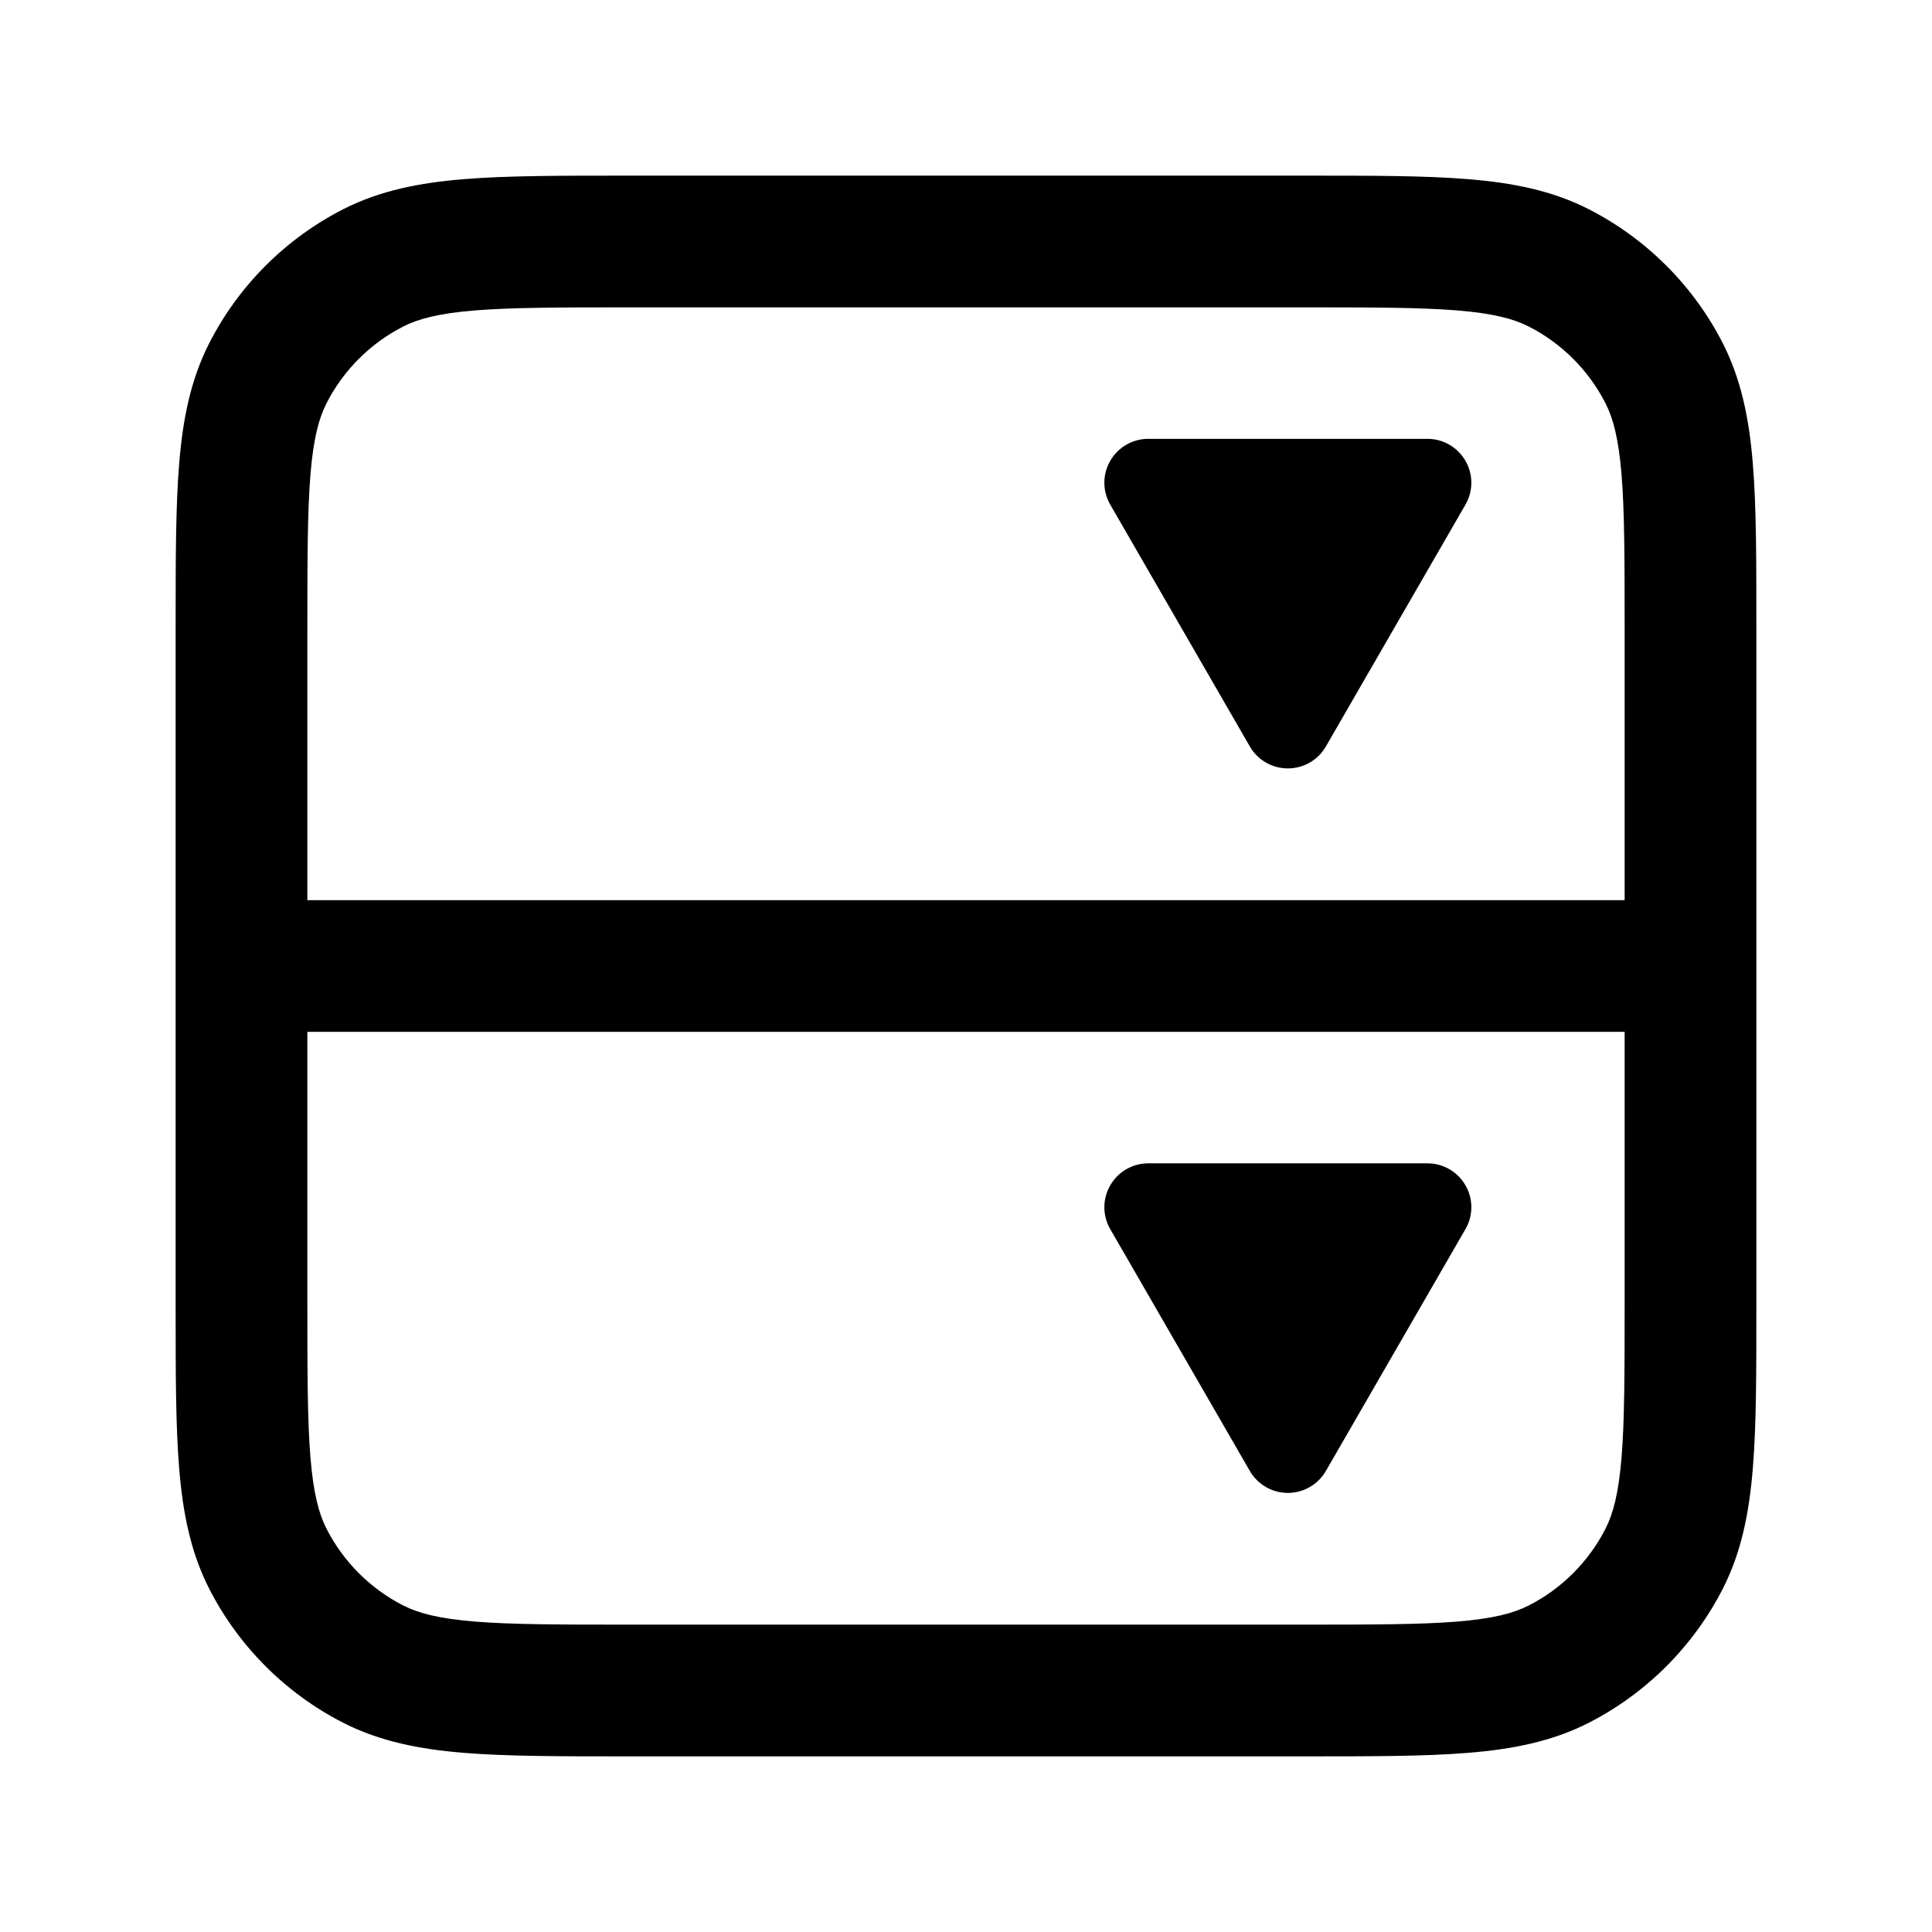
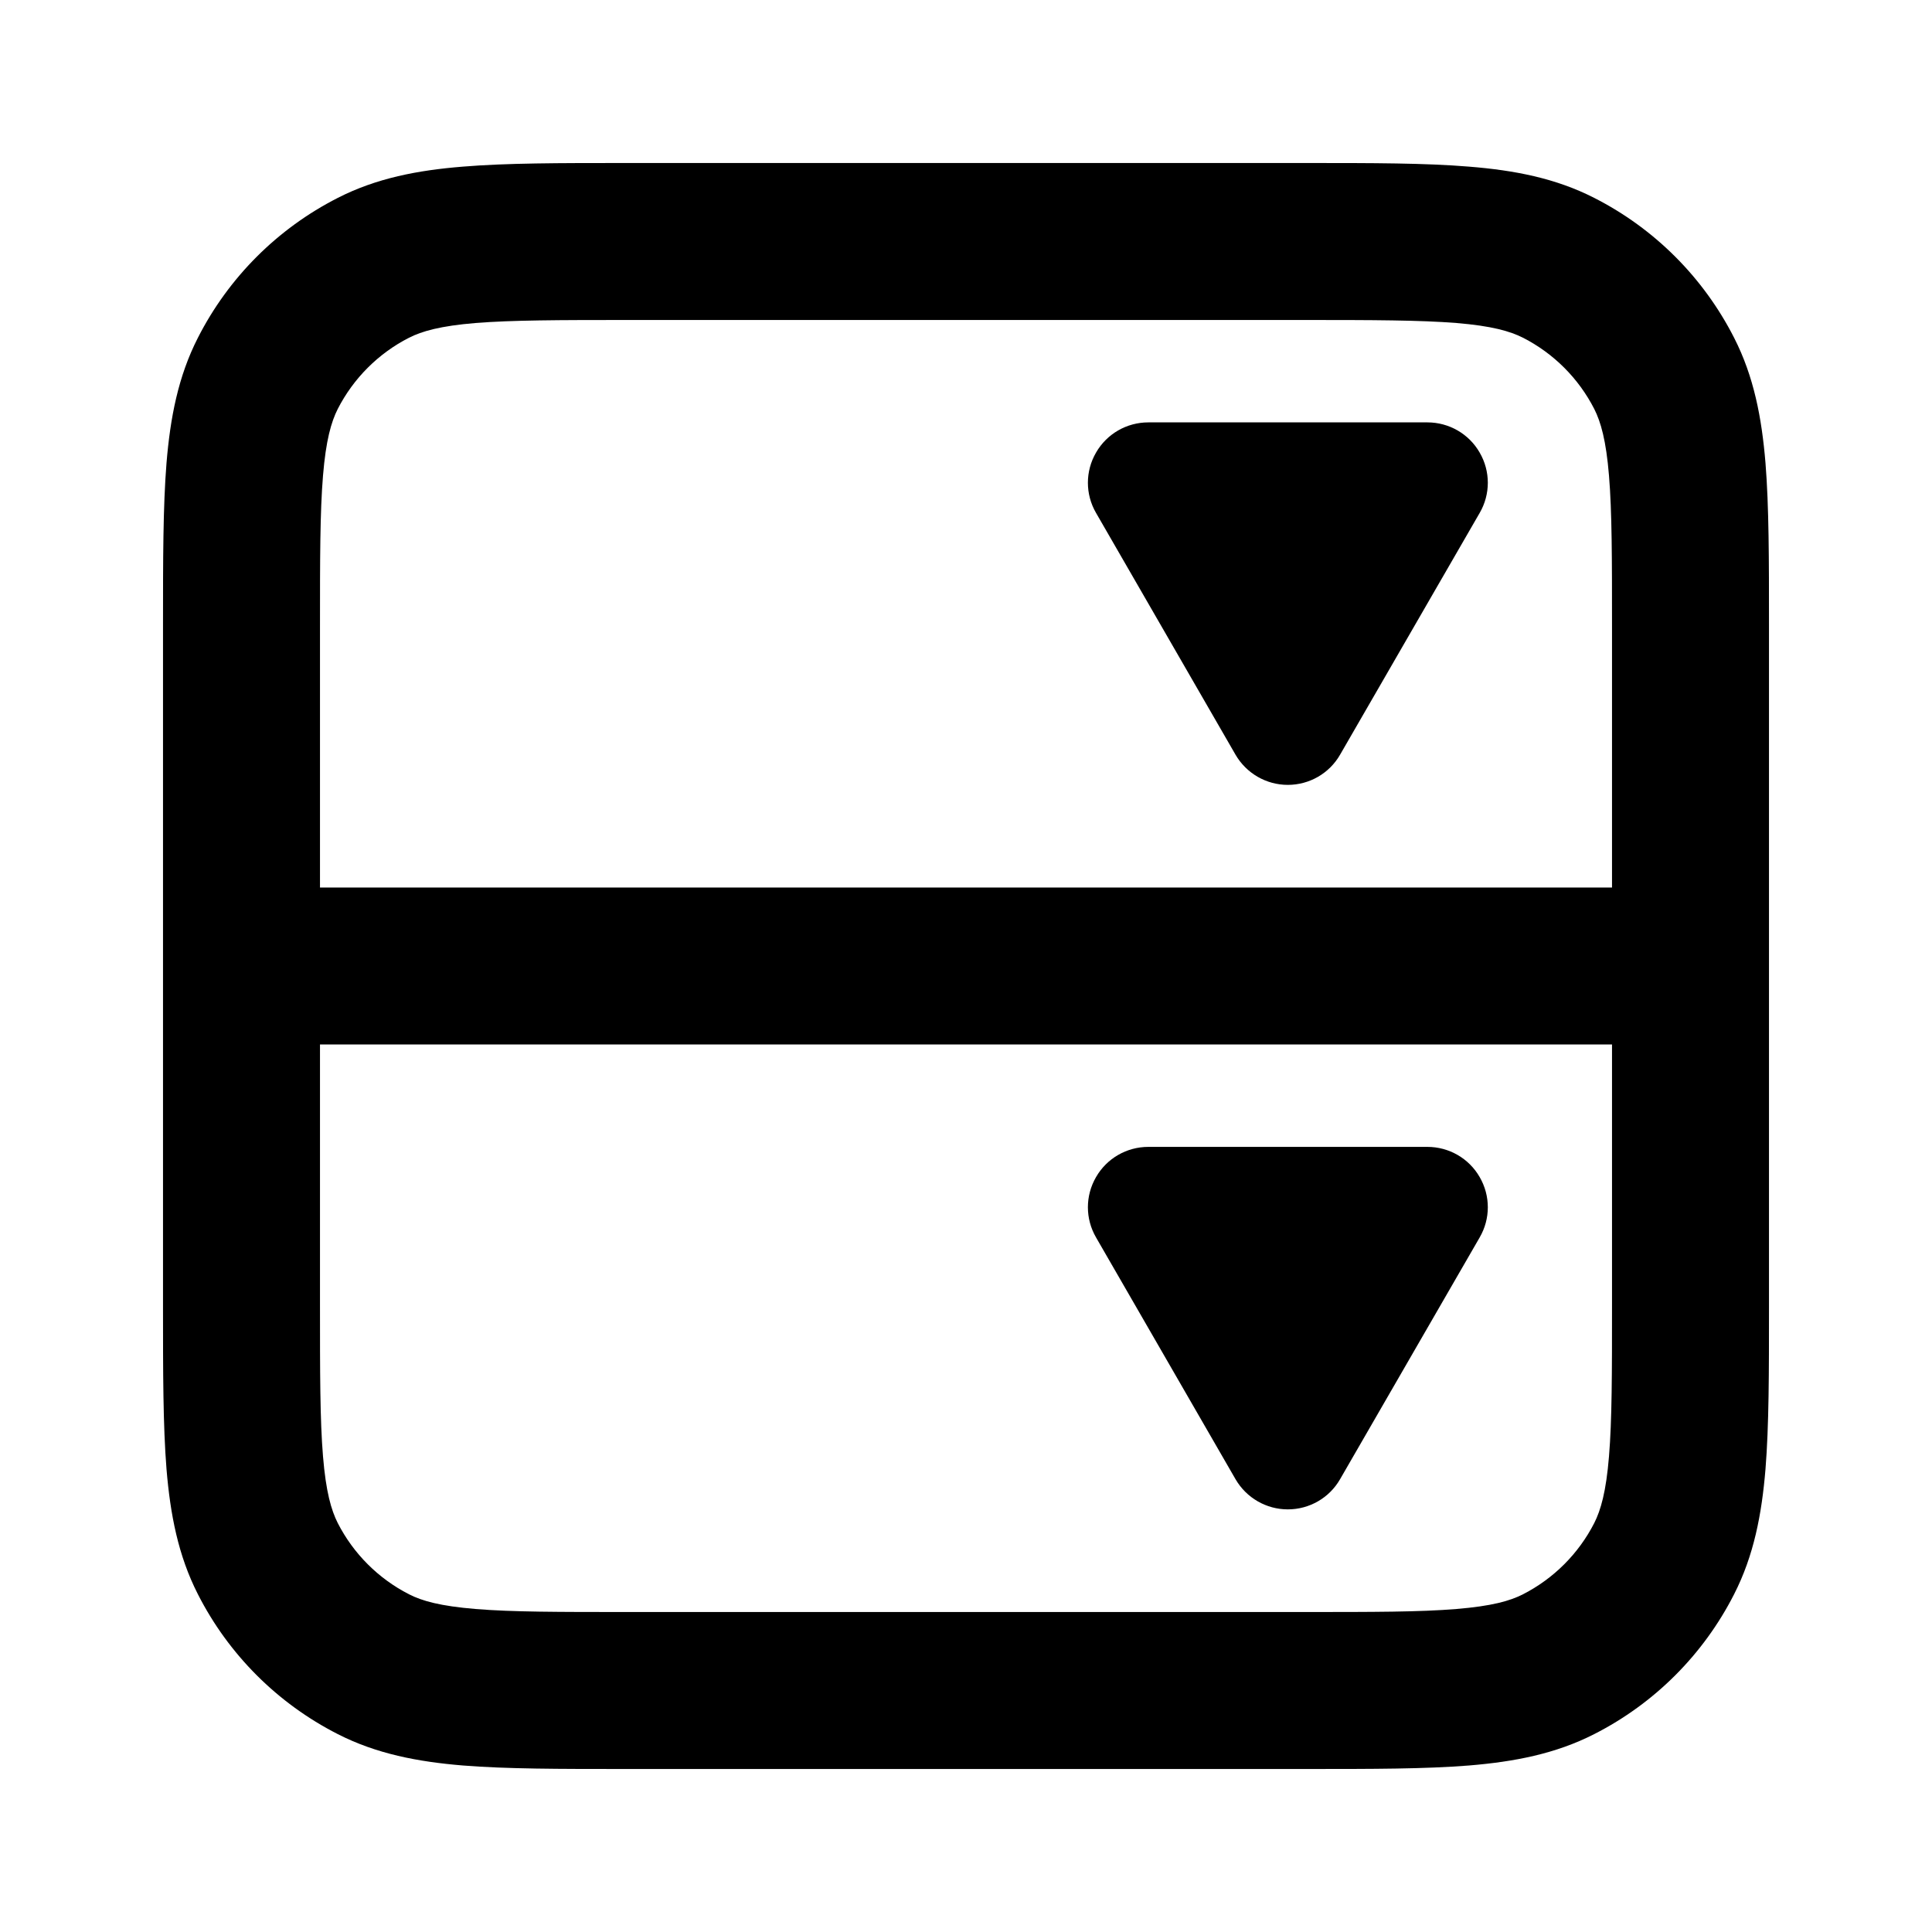
- <svg xmlns="http://www.w3.org/2000/svg" width="22" height="22" viewBox="0 0 22 22">
-   <path d="M14.665 8.75C14.486 8.75 14.321 8.655 14.232 8.5L12.643 5.747C12.553 5.592 12.553 5.402 12.643 5.247C12.732 5.092 12.897 4.997 13.076 4.997H16.254C16.433 4.997 16.598 5.092 16.687 5.247C16.777 5.402 16.777 5.592 16.687 5.747L15.098 8.5C15.009 8.655 14.844 8.75 14.665 8.75Z" />
-   <path d="M14.665 17C14.486 17 14.321 16.904 14.232 16.75L12.643 13.997C12.553 13.842 12.553 13.652 12.643 13.497C12.732 13.342 12.897 13.247 13.076 13.247H16.254C16.433 13.247 16.598 13.342 16.687 13.497C16.777 13.652 16.777 13.842 16.687 13.997L15.098 16.75C15.009 16.904 14.844 17 14.665 17Z" />
-   <path fill-rule="evenodd" clip-rule="evenodd" d="M7.118 2H14.882C15.625 2 16.228 2 16.717 2.04C17.222 2.081 17.672 2.169 18.089 2.381C18.747 2.717 19.283 3.252 19.619 3.911C19.831 4.329 19.919 4.778 19.96 5.283C20 5.772 20 6.375 20 7.118V14.882C20 15.625 20 16.228 19.96 16.717C19.919 17.222 19.831 17.672 19.619 18.089C19.283 18.747 18.747 19.283 18.089 19.619C17.672 19.831 17.222 19.919 16.717 19.96C16.228 20 15.625 20 14.882 20H7.118C6.375 20 5.772 20 5.283 19.96C4.778 19.919 4.329 19.831 3.911 19.619C3.252 19.283 2.717 18.747 2.381 18.089C2.169 17.672 2.081 17.222 2.04 16.717C2 16.228 2 15.625 2 14.882V7.118C2 6.375 2 5.772 2.04 5.283C2.081 4.778 2.169 4.329 2.381 3.911C2.717 3.252 3.252 2.717 3.911 2.381C4.329 2.169 4.778 2.081 5.283 2.04C5.772 2 6.375 2 7.118 2ZM18.5 7.15V10.25L3.5 10.25V7.15C3.5 6.368 3.501 5.826 3.535 5.405C3.569 4.993 3.631 4.763 3.718 4.592C3.91 4.216 4.216 3.91 4.592 3.718C4.763 3.631 4.993 3.569 5.405 3.535C5.826 3.501 6.368 3.5 7.15 3.5H14.85C15.632 3.5 16.174 3.501 16.595 3.535C17.007 3.569 17.237 3.631 17.408 3.718C17.784 3.91 18.09 4.216 18.282 4.592C18.369 4.763 18.431 4.993 18.465 5.405C18.499 5.826 18.5 6.368 18.5 7.15ZM18.5 11.75L3.5 11.75V14.85C3.5 15.632 3.501 16.174 3.535 16.595C3.569 17.007 3.631 17.237 3.718 17.408C3.91 17.784 4.216 18.09 4.592 18.282C4.763 18.369 4.993 18.431 5.405 18.465C5.826 18.499 6.368 18.5 7.15 18.5H14.85C15.632 18.5 16.174 18.499 16.595 18.465C17.007 18.431 17.237 18.369 17.408 18.282C17.784 18.09 18.09 17.784 18.282 17.408C18.369 17.237 18.431 17.007 18.465 16.595C18.499 16.174 18.5 15.632 18.5 14.85V11.75Z" />
+ <svg xmlns="http://www.w3.org/2000/svg" width="16" height="16" viewBox="0 0 16 16">
+   <path d="M10.665 6.5C10.487 6.5 10.322 6.405 10.232 6.25L9.077 4.248C8.987 4.093 8.987 3.903 9.077 3.748C9.166 3.593 9.331 3.498 9.51 3.498H11.821C12 3.498 12.165 3.593 12.254 3.748C12.344 3.903 12.344 4.093 12.254 4.248L11.098 6.25C11.009 6.405 10.844 6.5 10.665 6.5Z" />
+   <path d="M10.665 12.5C10.487 12.5 10.322 12.405 10.232 12.25L9.077 10.248C8.987 10.093 8.987 9.903 9.077 9.748C9.166 9.593 9.331 9.498 9.51 9.498H11.821C12 9.498 12.165 9.593 12.254 9.748C12.344 9.903 12.344 10.093 12.254 10.248L11.098 12.25C11.009 12.405 10.844 12.5 10.665 12.5Z" />
+   <path fill-rule="evenodd" clip-rule="evenodd" d="M5.173 1.35H10.827C11.364 1.35 11.806 1.35 12.166 1.38C12.54 1.41 12.882 1.475 13.203 1.639C13.702 1.893 14.107 2.298 14.361 2.797C14.525 3.118 14.59 3.46 14.621 3.834C14.65 4.194 14.65 4.636 14.65 5.173V10.827C14.65 11.364 14.65 11.806 14.621 12.167C14.59 12.54 14.525 12.882 14.361 13.203C14.107 13.702 13.702 14.107 13.203 14.361C12.882 14.525 12.54 14.59 12.166 14.621C11.806 14.65 11.364 14.65 10.827 14.65H5.173C4.636 14.65 4.194 14.65 3.833 14.621C3.46 14.59 3.118 14.525 2.797 14.361C2.298 14.107 1.893 13.702 1.639 13.203C1.475 12.882 1.41 12.54 1.379 12.167C1.35 11.806 1.35 11.364 1.35 10.827V5.173C1.35 4.636 1.35 4.194 1.379 3.834C1.41 3.46 1.475 3.118 1.639 2.797C1.893 2.298 2.298 1.893 2.797 1.639C3.118 1.475 3.46 1.41 3.833 1.38C4.194 1.35 4.636 1.35 5.173 1.35ZM13.35 5.2V7.35L2.65 7.35V5.2C2.65 4.629 2.65 4.24 2.675 3.939C2.699 3.646 2.743 3.494 2.797 3.387C2.927 3.133 3.133 2.927 3.387 2.797C3.494 2.743 3.646 2.699 3.939 2.675C4.24 2.651 4.629 2.65 5.2 2.65H10.8C11.371 2.65 11.76 2.651 12.061 2.675C12.354 2.699 12.506 2.743 12.613 2.797C12.867 2.927 13.073 3.133 13.203 3.387C13.257 3.494 13.301 3.646 13.325 3.939C13.35 4.24 13.35 4.629 13.35 5.2ZM13.35 8.65L2.65 8.65V10.8C2.65 11.371 2.65 11.76 2.675 12.061C2.699 12.354 2.743 12.506 2.797 12.613C2.927 12.867 3.133 13.073 3.387 13.203C3.494 13.258 3.646 13.301 3.939 13.325C4.24 13.35 4.629 13.35 5.2 13.35H10.8C11.371 13.35 11.76 13.35 12.061 13.325C12.354 13.301 12.506 13.258 12.613 13.203C12.867 13.073 13.073 12.867 13.203 12.613C13.257 12.506 13.301 12.354 13.325 12.061C13.35 11.76 13.35 11.371 13.35 10.8V8.65Z" />
</svg>
